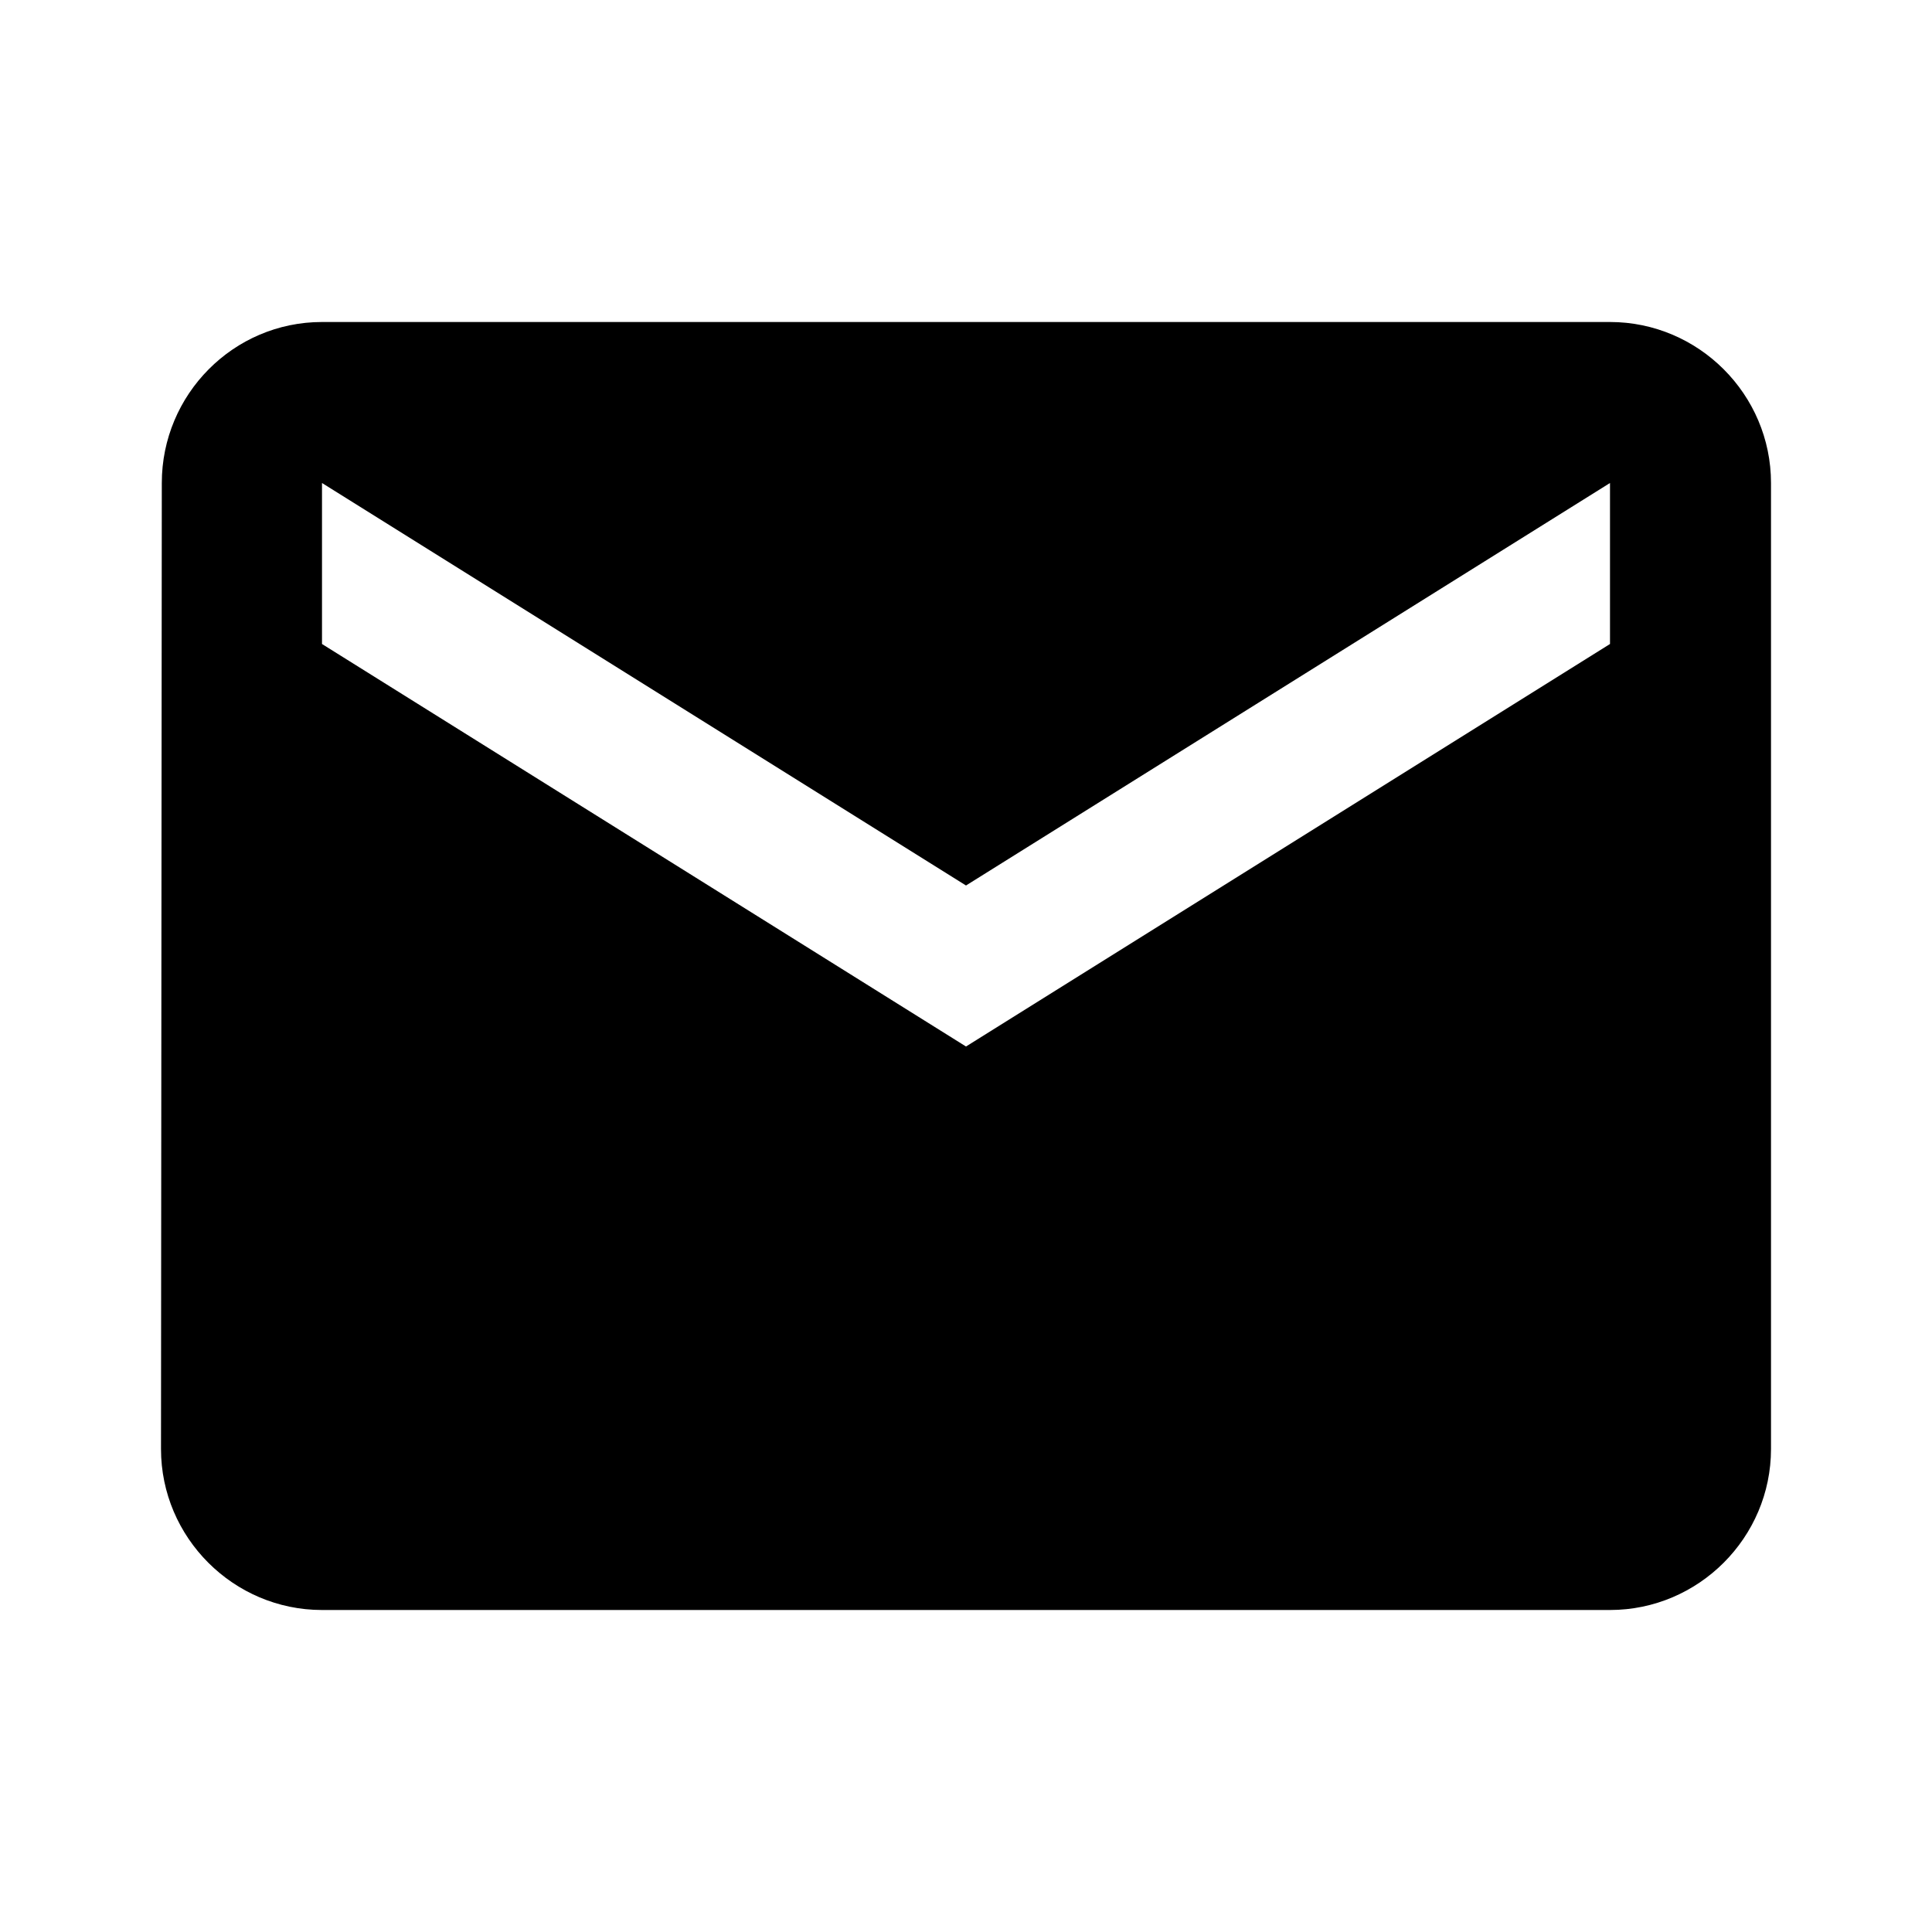
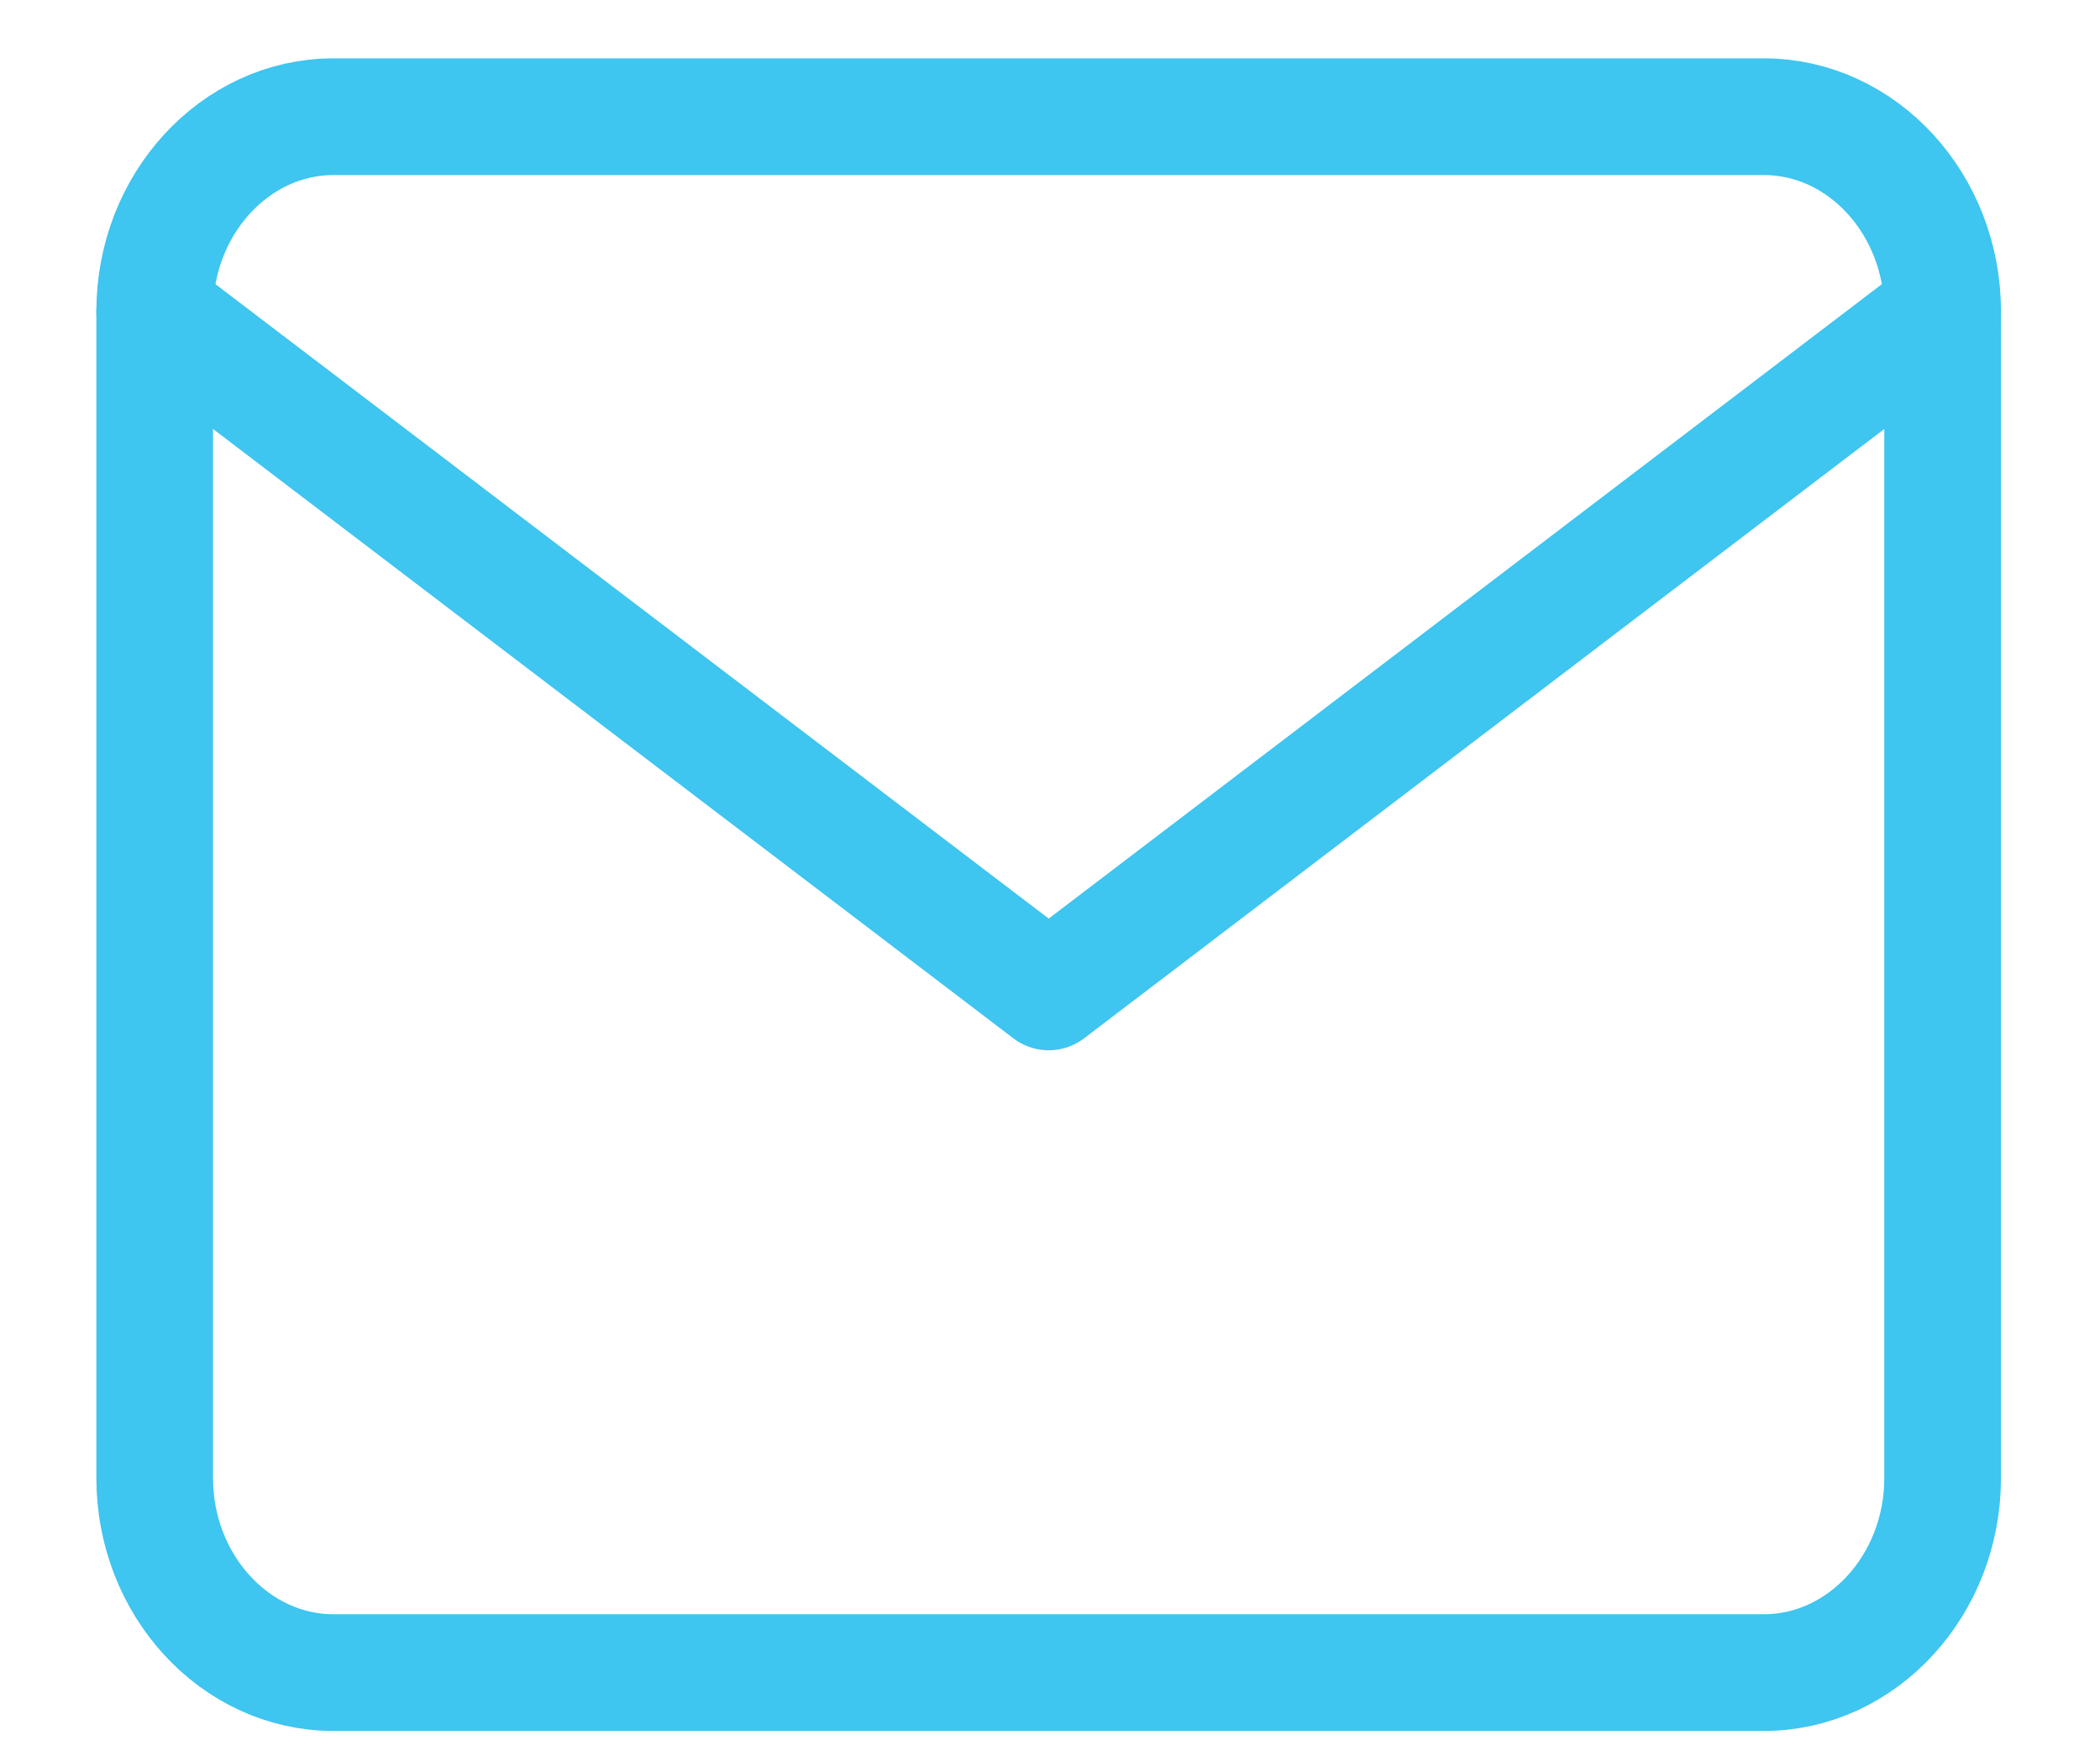
- <svg xmlns="http://www.w3.org/2000/svg" viewBox="0 0 24 24" fill="black" width="36px" height="36px">
-   <path d="M0 0h24v24H0z" fill="none" />
-   <path d="M20 4H4c-1.1 0-1.99.9-1.99 2L2 18c0 1.1.9 2 2 2h16c1.1 0 2-.9 2-2V6c0-1.1-.9-2-2-2zm0 4l-8 5-8-5V6l8 5 8-5v2z" />
+ <svg xmlns="http://www.w3.org/2000/svg" width="18" height="15" viewBox="0 0 18 15" fill="none">
+   <path d="M2.858 1H15.119C15.962 1 16.651 1.75 16.651 2.667V12.667C16.651 13.583 15.962 14.333 15.119 14.333H2.858C2.015 14.333 1.326 13.583 1.326 12.667V2.667C1.326 1.75 2.015 1 2.858 1Z" stroke="#3EC5F0" stroke-linecap="round" stroke-linejoin="round" />
+   <path d="M16.651 2.667L8.989 8.5L1.326 2.667" stroke="#3EC5F0" stroke-linecap="round" stroke-linejoin="round" />
</svg>
